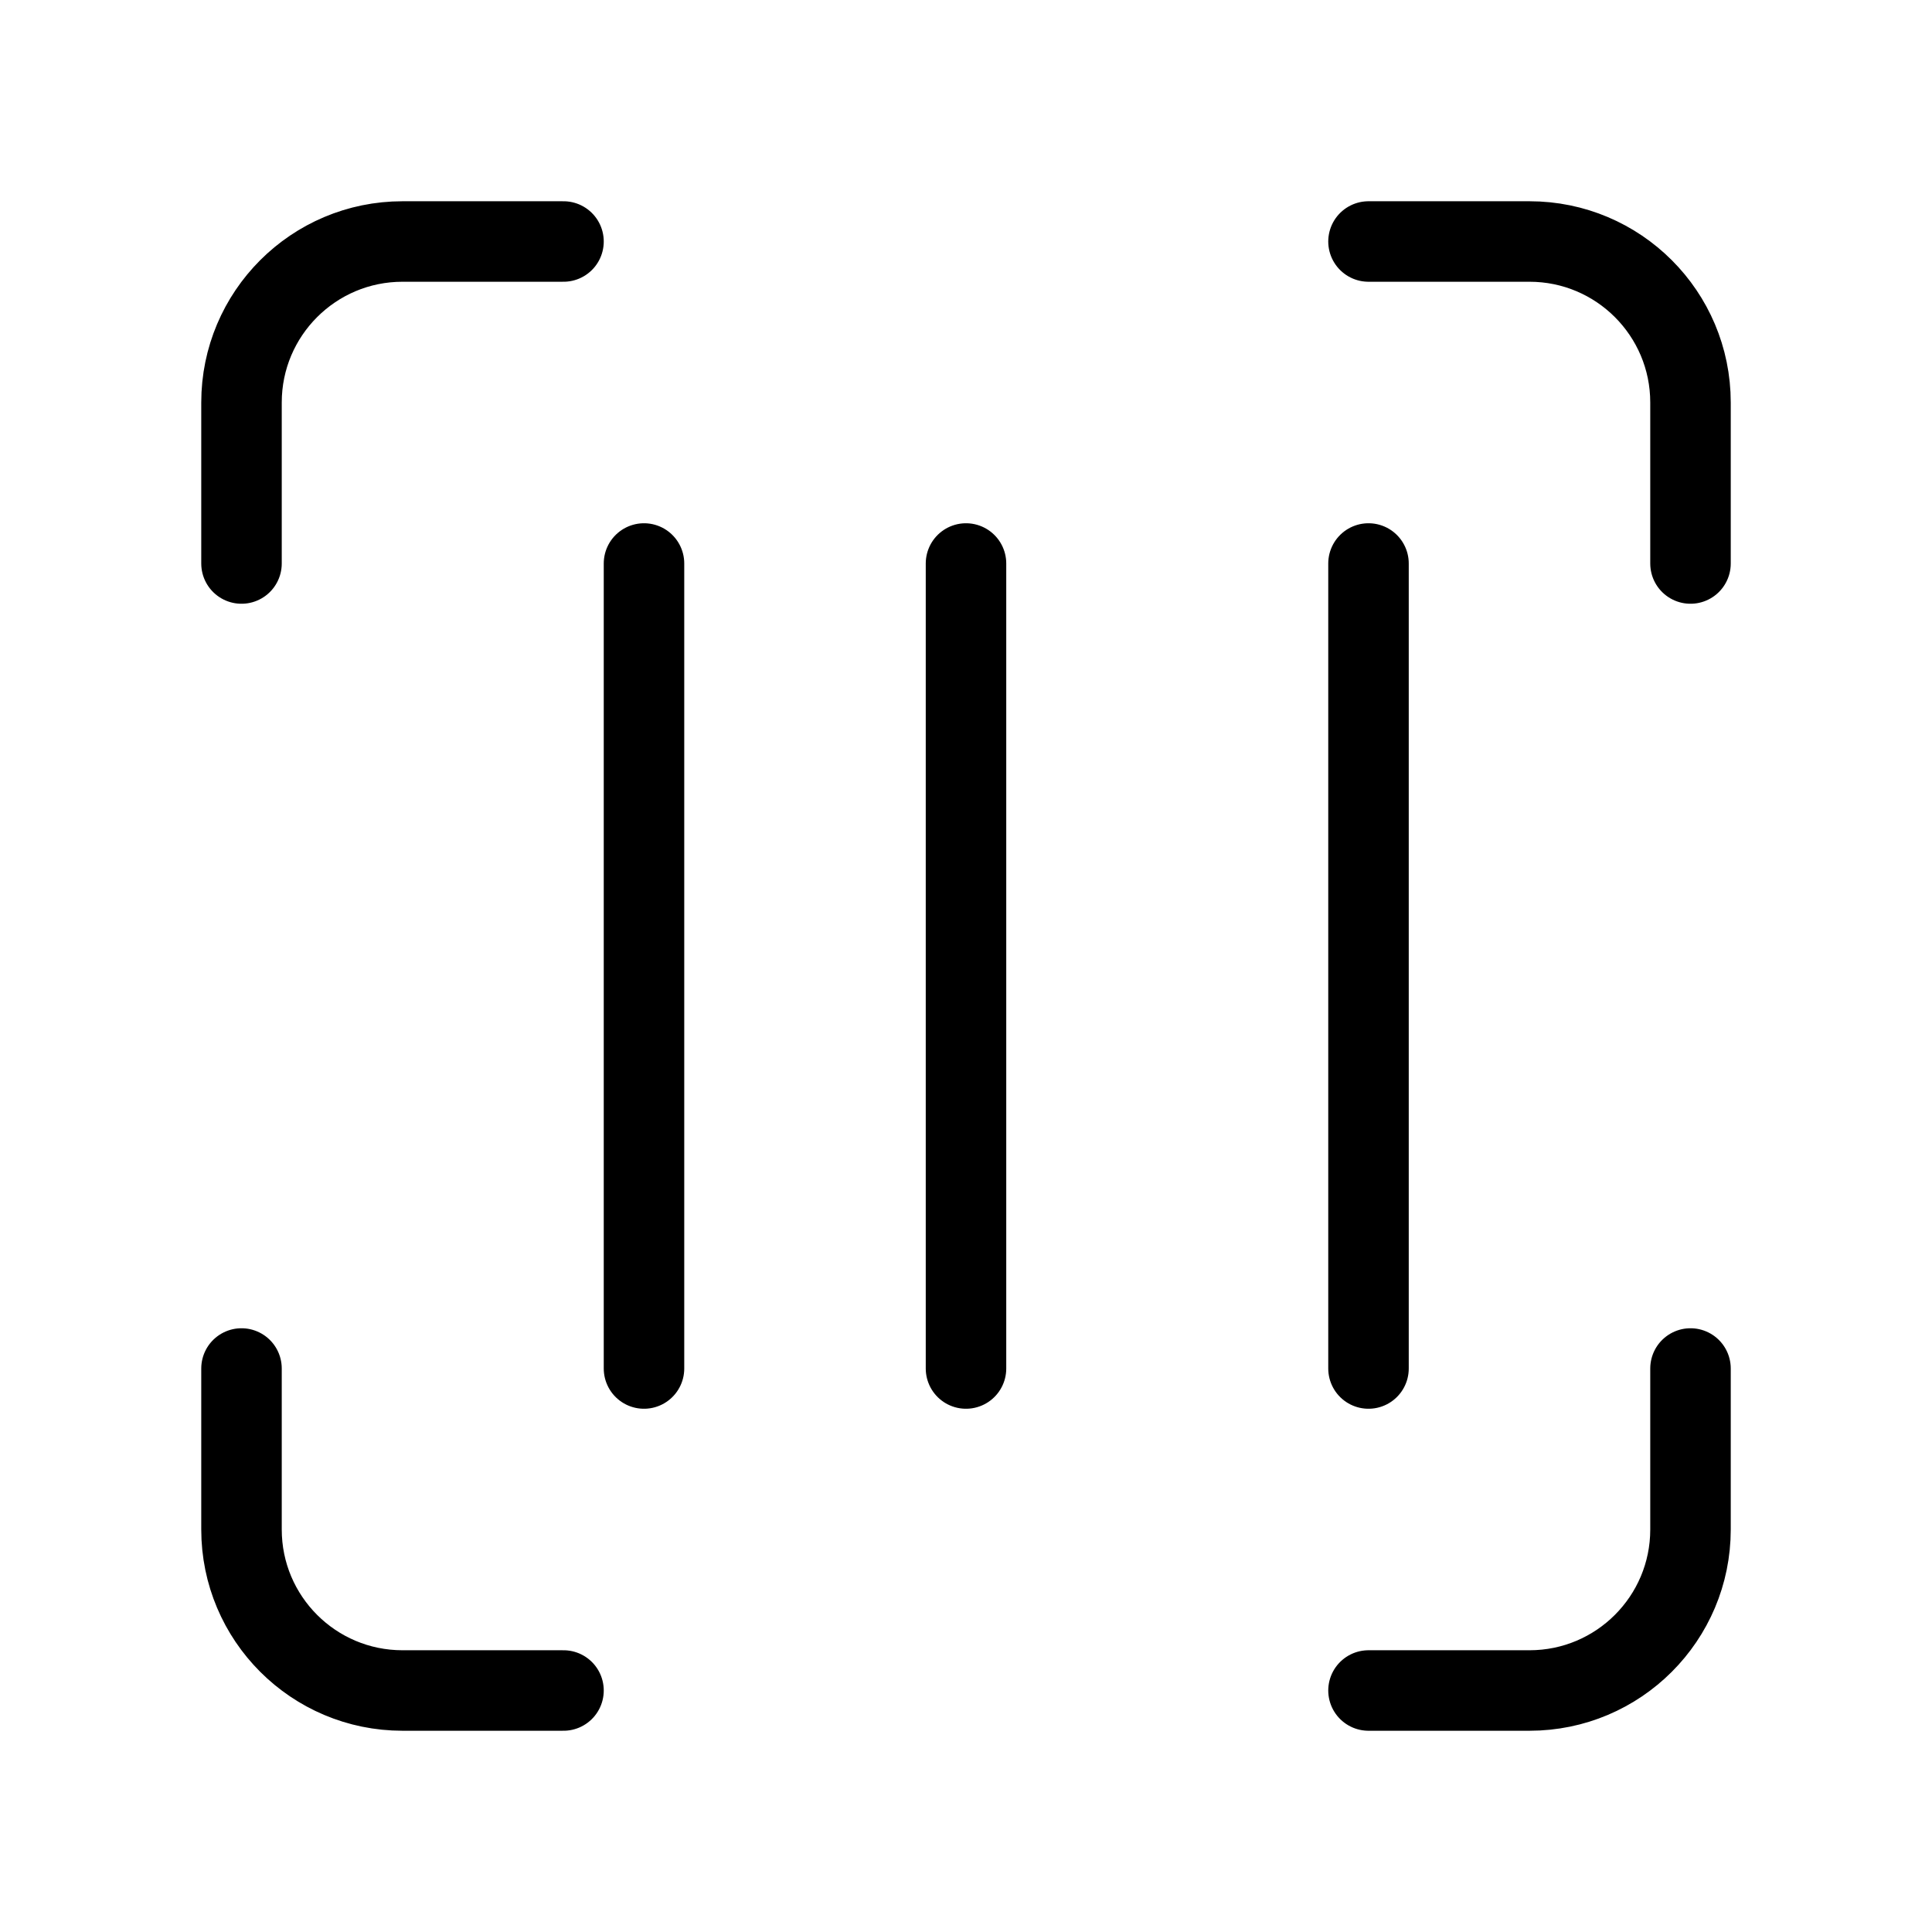
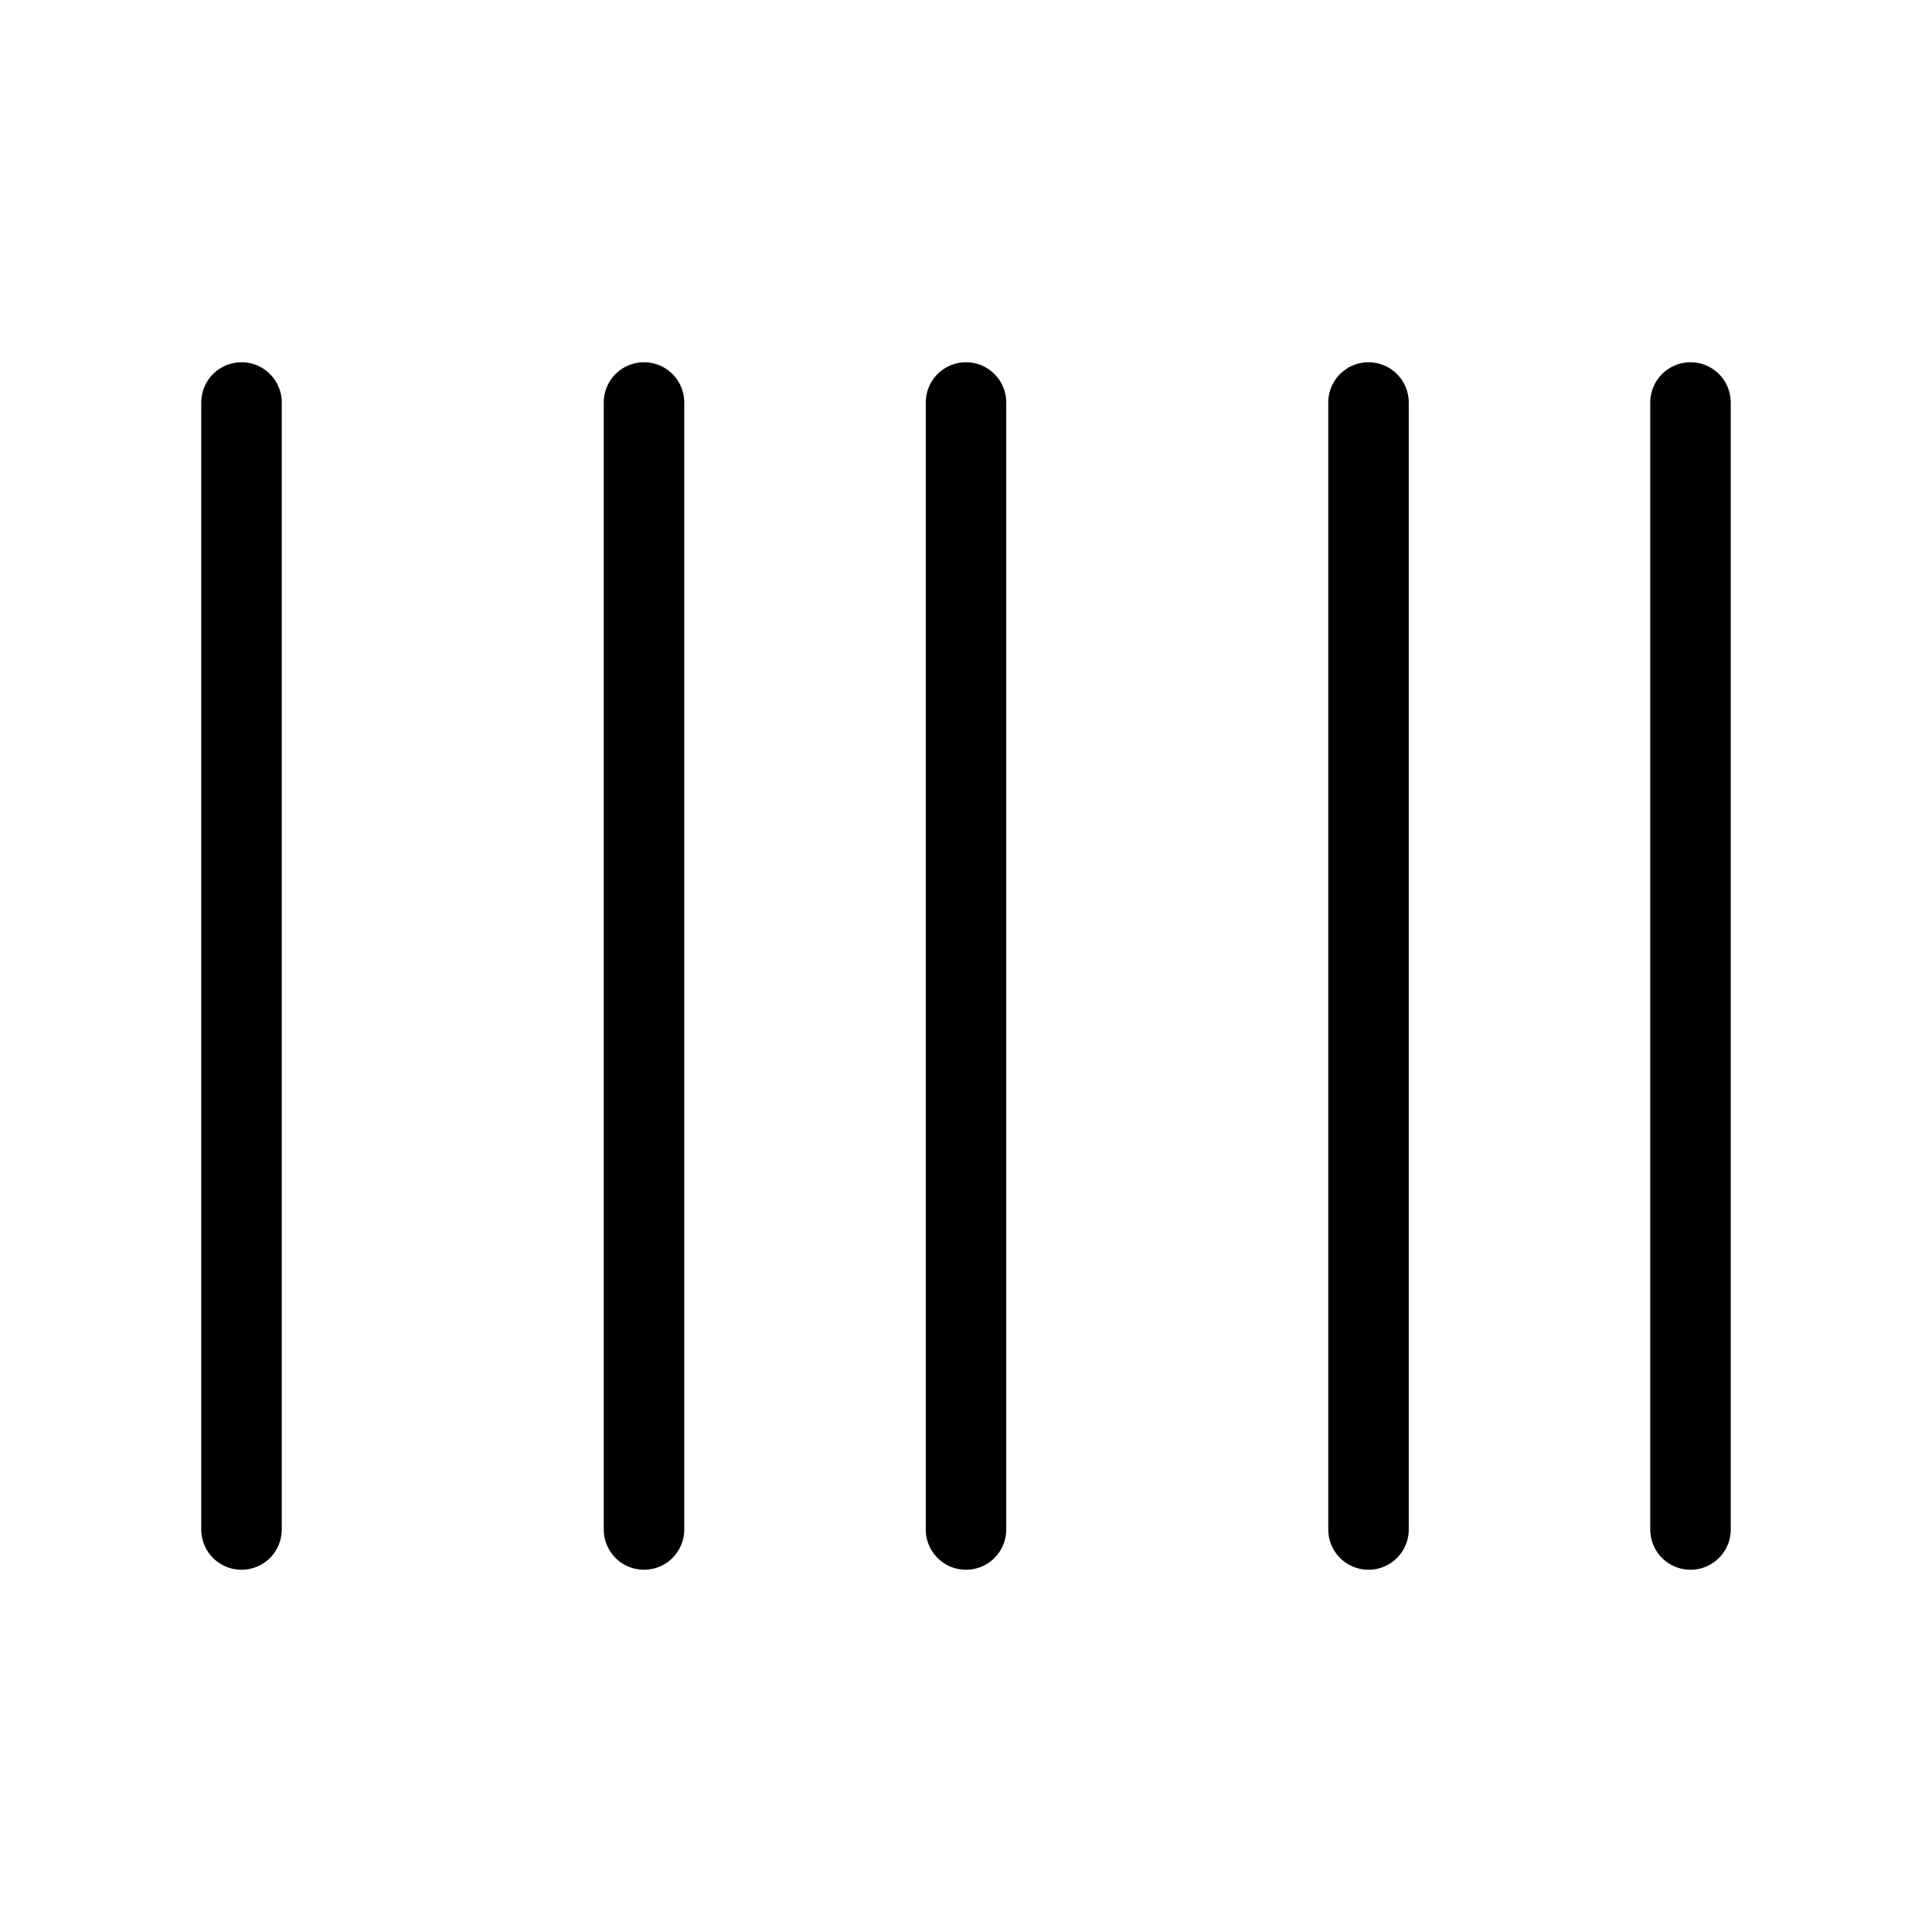
<svg xmlns="http://www.w3.org/2000/svg" width="1em" height="1em" viewBox="0 0 24 24" fill="none" stroke="currentColor" stroke-width="1" stroke-linecap="round" stroke-linejoin="round" aria-hidden="true" focusable="false">
-   <path d="M3 7V5a2 2 0 0 1 2-2h2" />
-   <path d="M17 3h2a2 2 0 0 1 2 2v2" />
-   <path d="M21 17v2a2 2 0 0 1-2 2h-2" />
-   <path d="M7 21H5a2 2 0 0 1-2-2v-2" />
-   <path d="M8 7v10" />
-   <path d="M12 7v10" />
-   <path d="M17 7v10" />
+   <path d="M3 5v14" />
+   <path d="M8 5v14" />
+   <path d="M12 5v14" />
+   <path d="M17 5v14" />
+   <path d="M21 5v14" />
</svg>
